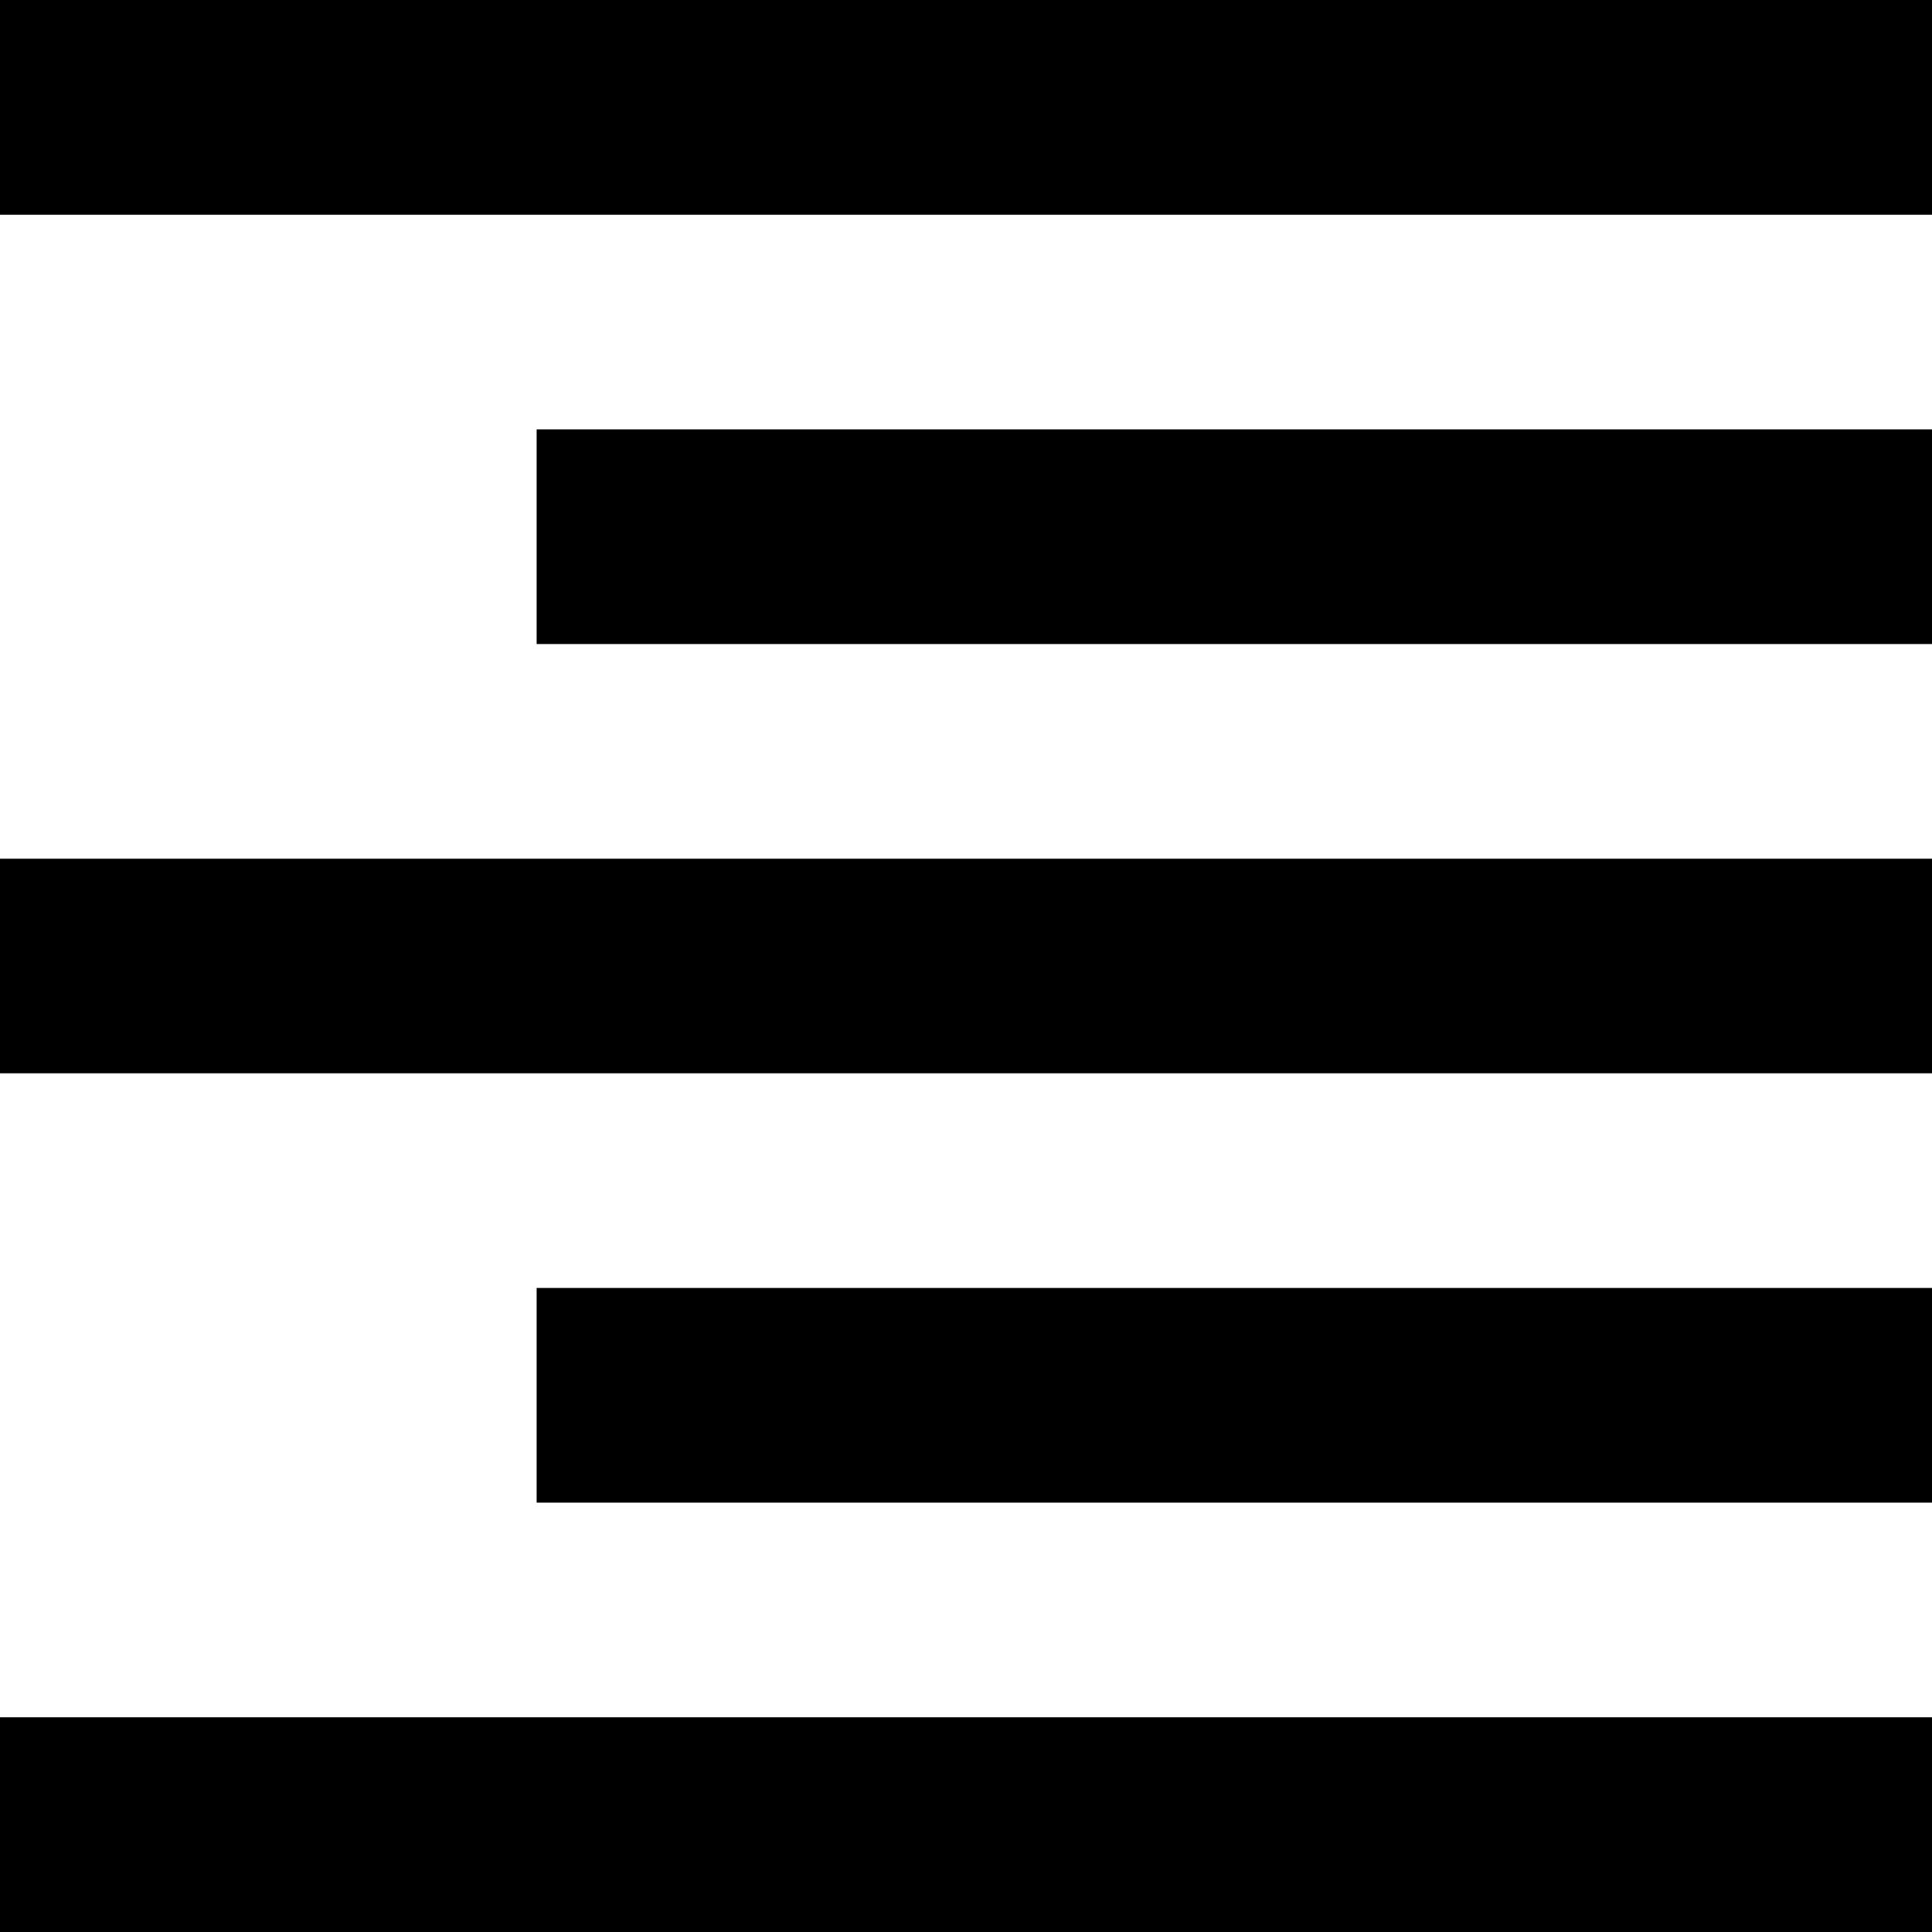
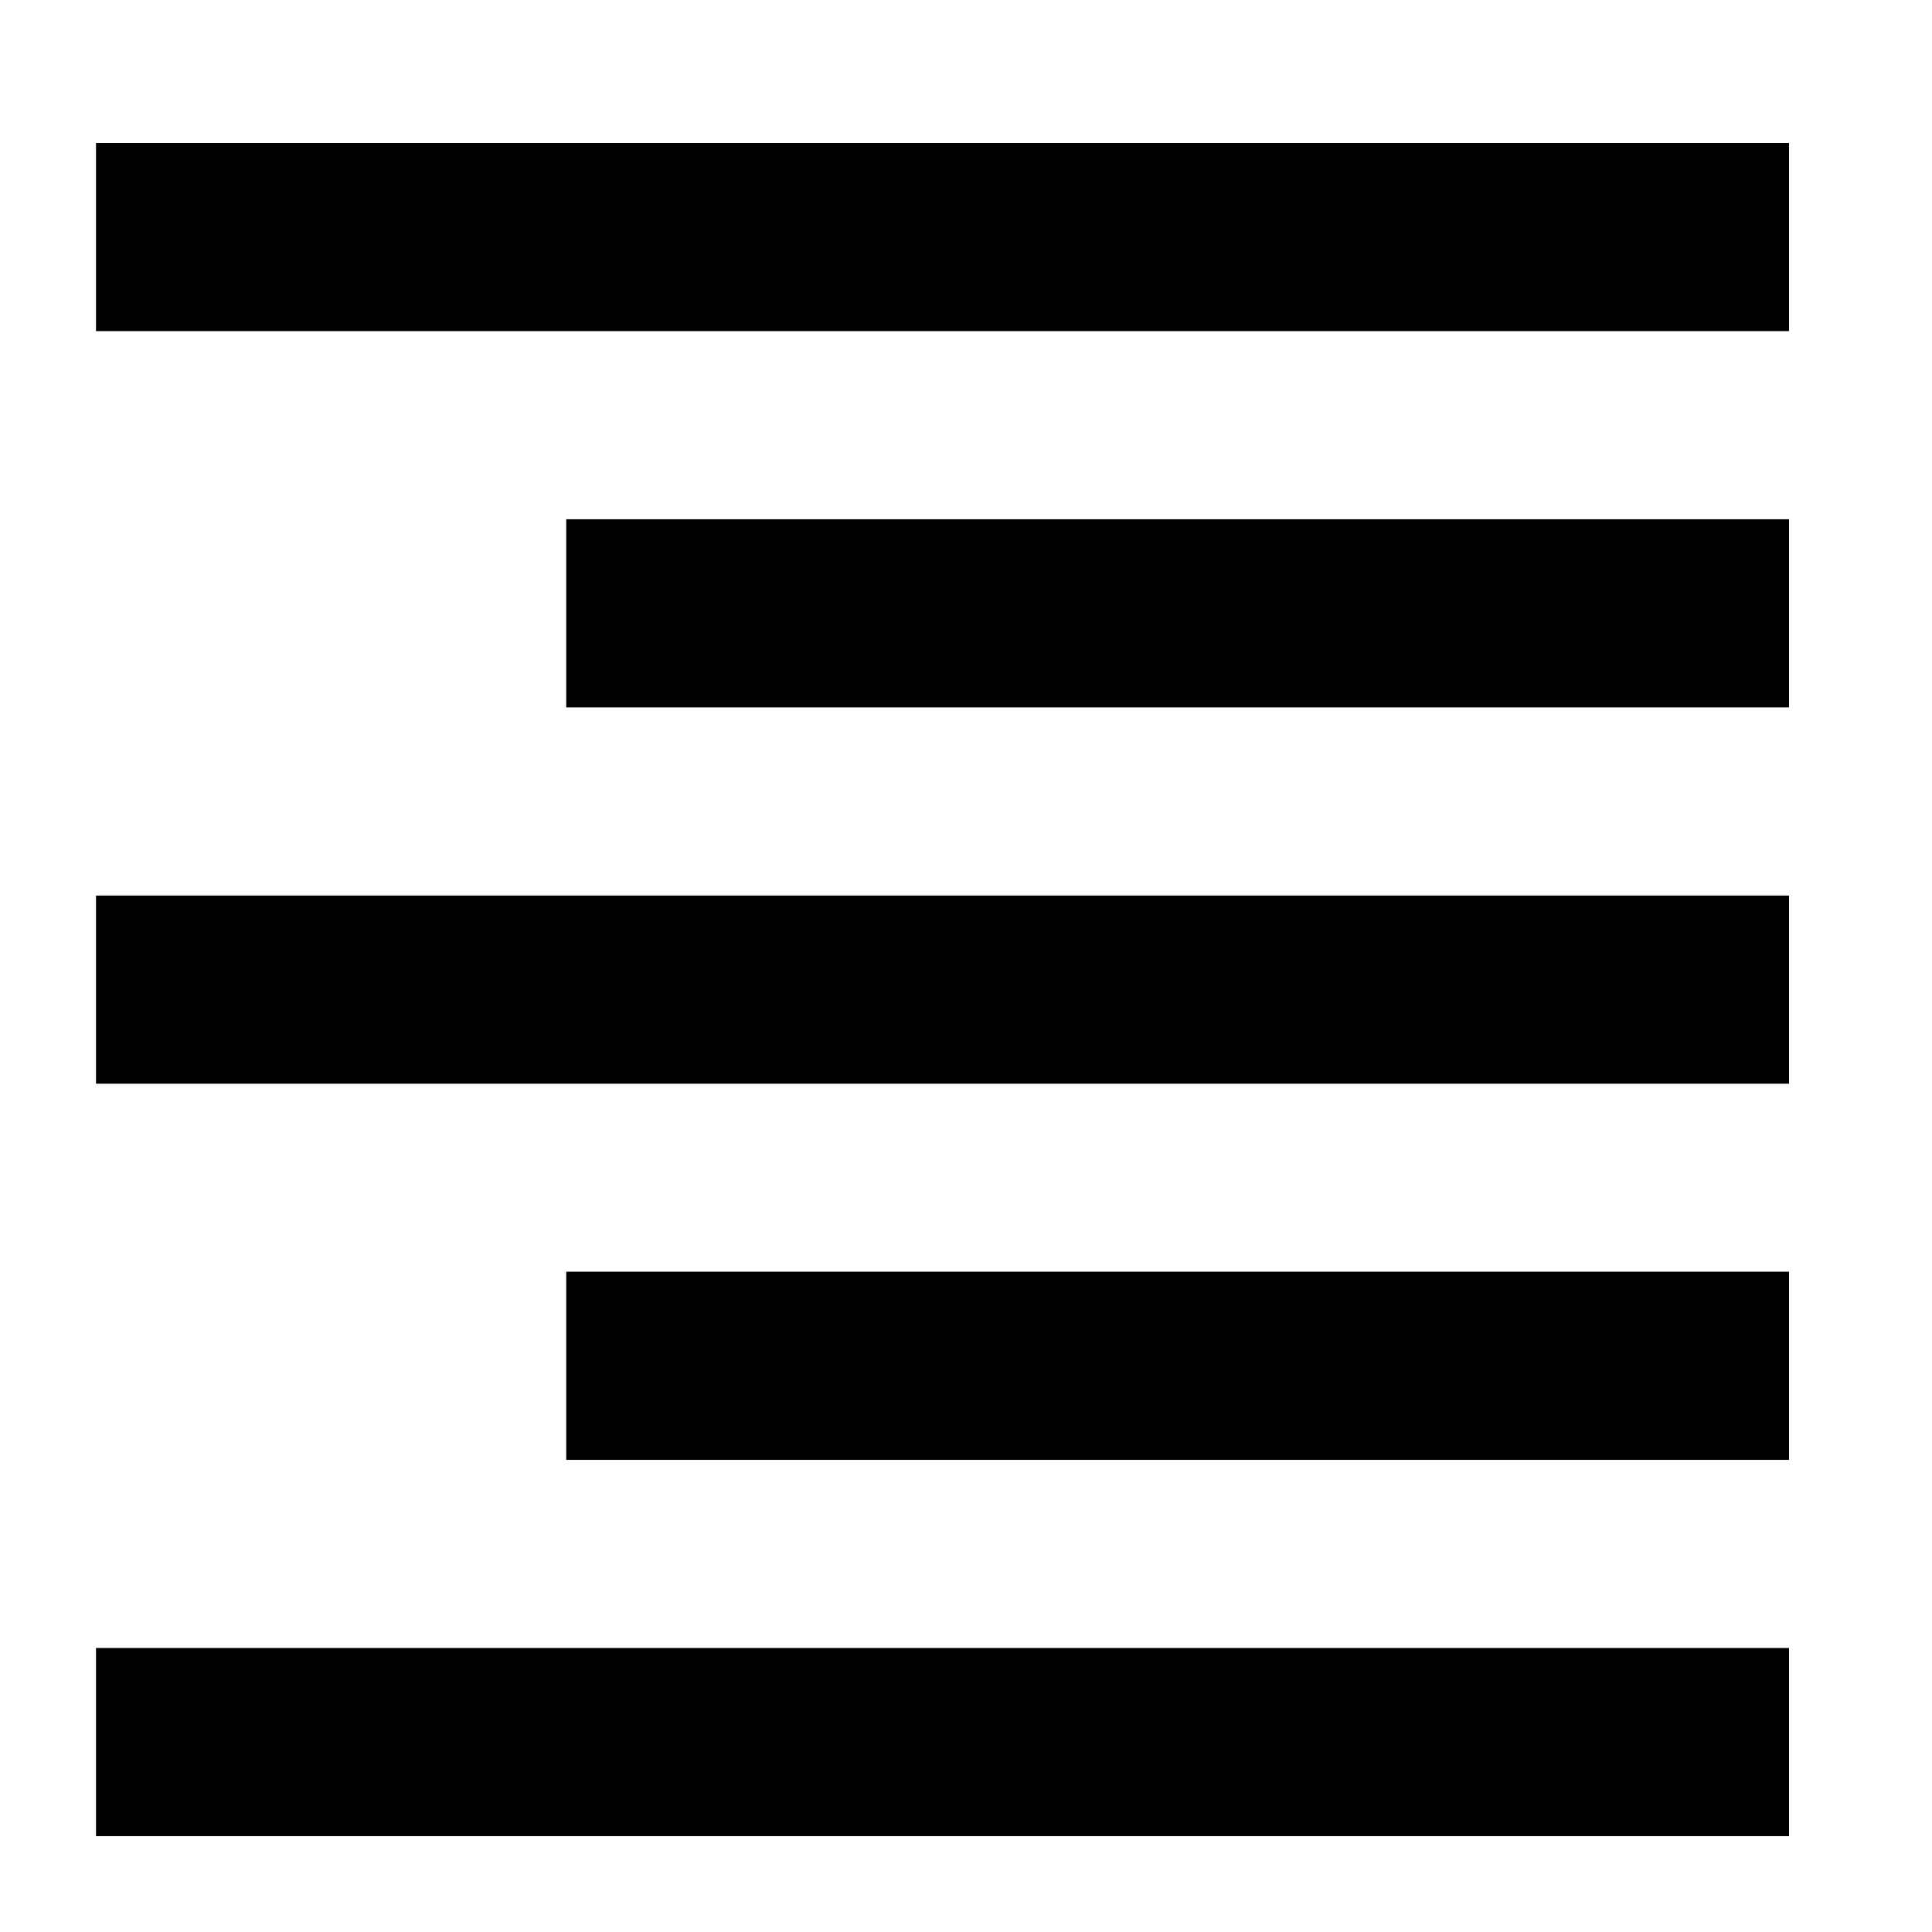
- <svg xmlns="http://www.w3.org/2000/svg" width="18" height="18" viewBox="0 0 18 18" fill="none">
-   <path d="M0 0V2H18V0H0ZM5 4V6H18V4H5ZM0 8V10H18V8H0ZM5 12V14H18V12H5ZM0 16V18H18V16H0Z" fill="black" />
+ <svg xmlns="http://www.w3.org/2000/svg" width="13" height="13" viewBox="0 0 13 13" fill="none">
+   <path d="M0.646 0.962V2.228H12.038V0.962H0.646ZM3.81 3.494V4.76H12.038V3.494H3.81ZM0.646 6.026V7.292H12.038V6.026H0.646ZM3.81 8.557V9.823H12.038V8.557H3.81ZM0.646 11.089V12.355H12.038V11.089H0.646Z" fill="black" />
</svg>
